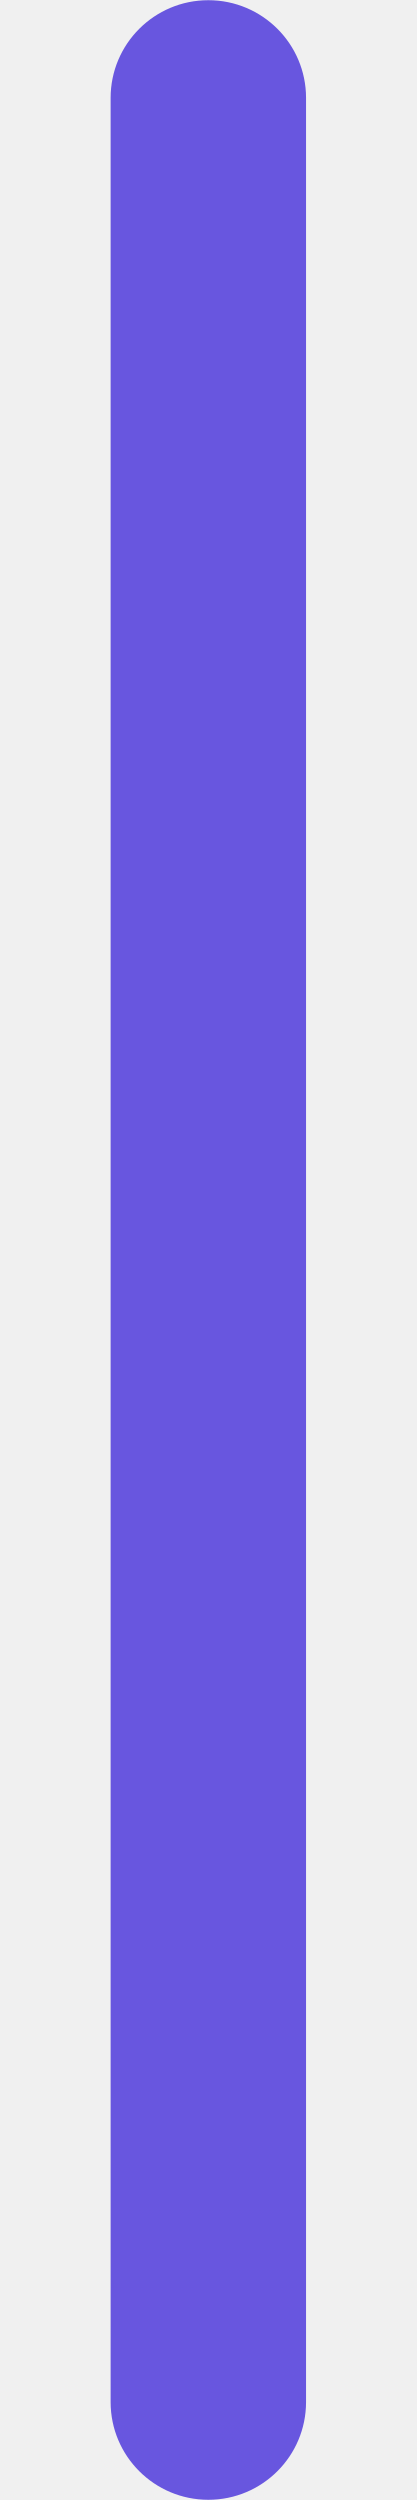
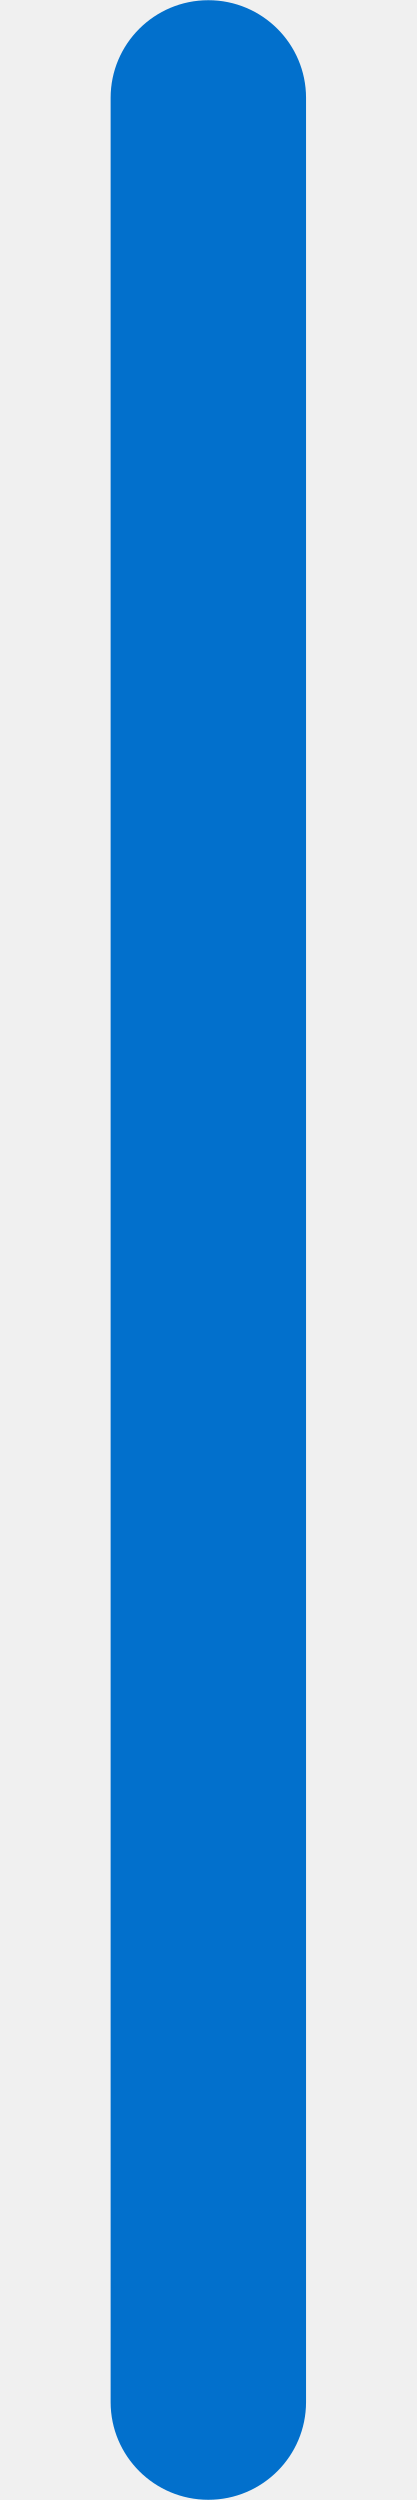
<svg xmlns="http://www.w3.org/2000/svg" width="2" height="12" fill="none">
  <g clip-path="url(#a)">
    <mask id="b" width="2" height="12" x="0" y="0" maskUnits="userSpaceOnUse" style="mask-type:luminance">
      <path fill="#fff" d="M2 0H0v12h2z" />
    </mask>
    <g mask="url(#b)">
-       <path fill="#6856DF" d="M.531.469V11.53a.469.469 0 1 0 .938 0V.47a.469.469 0 1 0-.938 0" />
+       <path fill="#0270CC" d="M.531.469V11.53a.469.469 0 1 0 .938 0V.47a.469.469 0 1 0-.938 0" />
    </g>
  </g>
  <defs>
    <clipPath id="a">
      <path fill="#fff" d="M0 0h2v12H0z" />
    </clipPath>
  </defs>
</svg>
